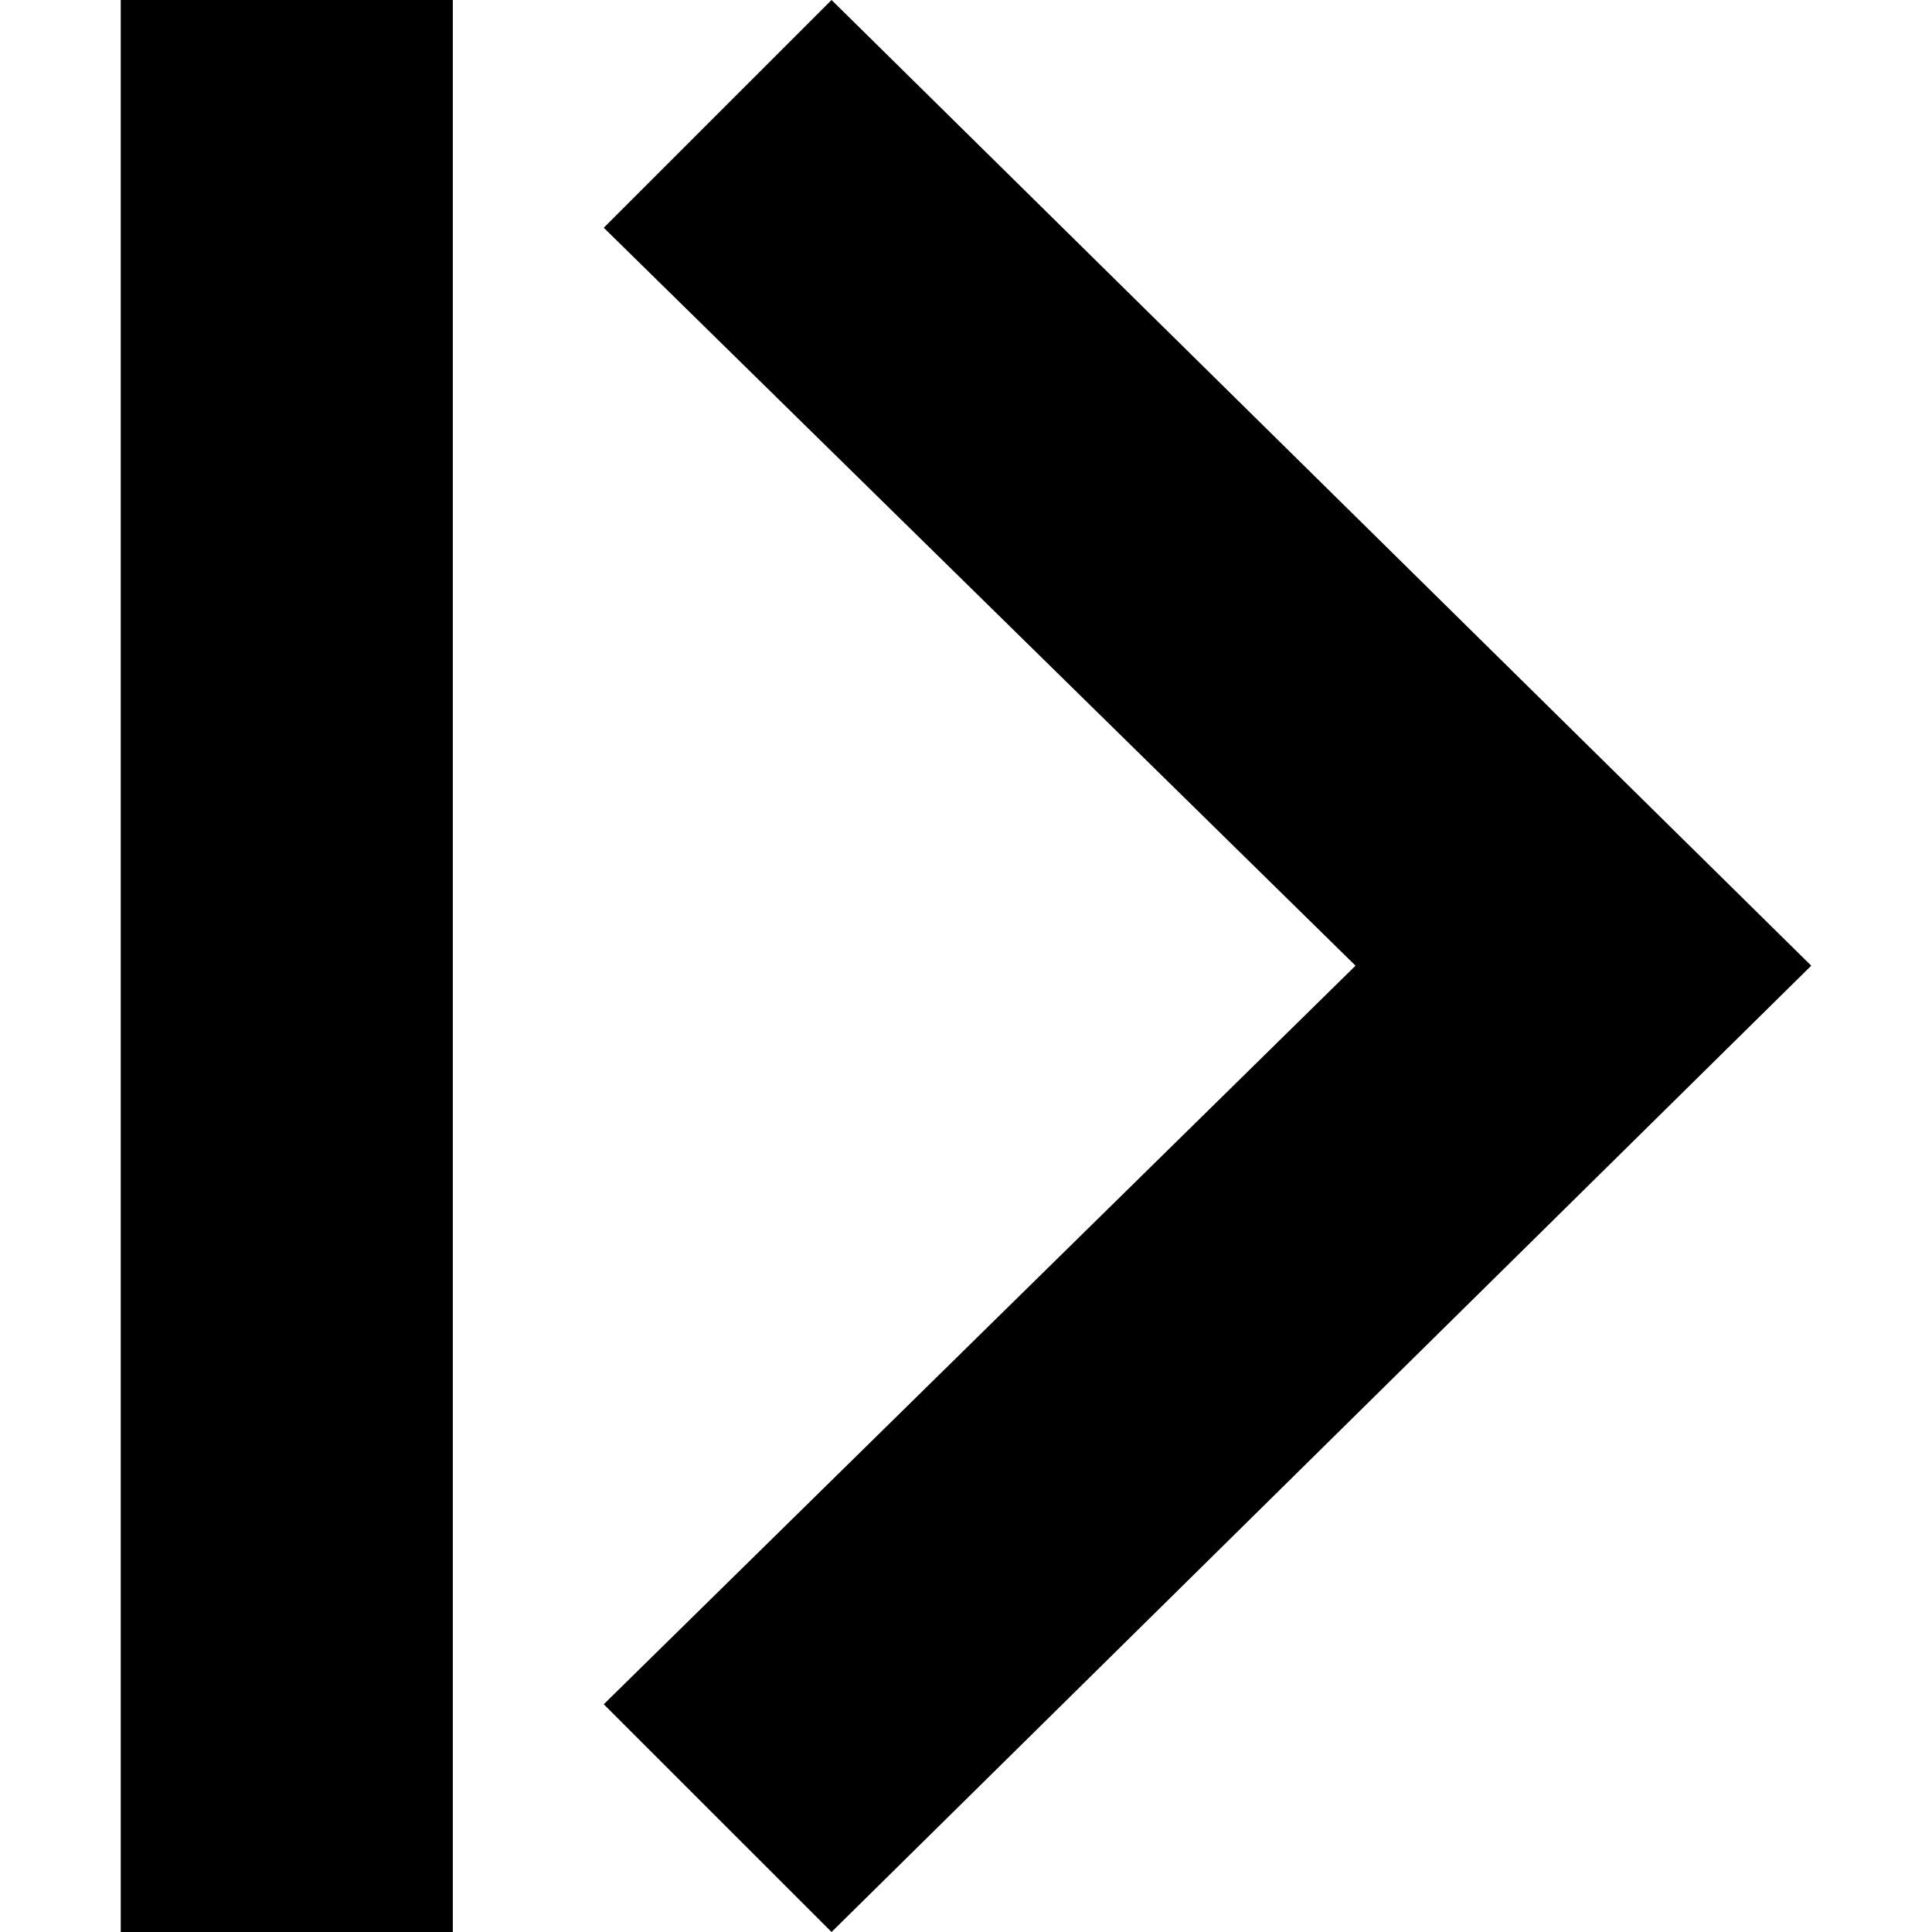
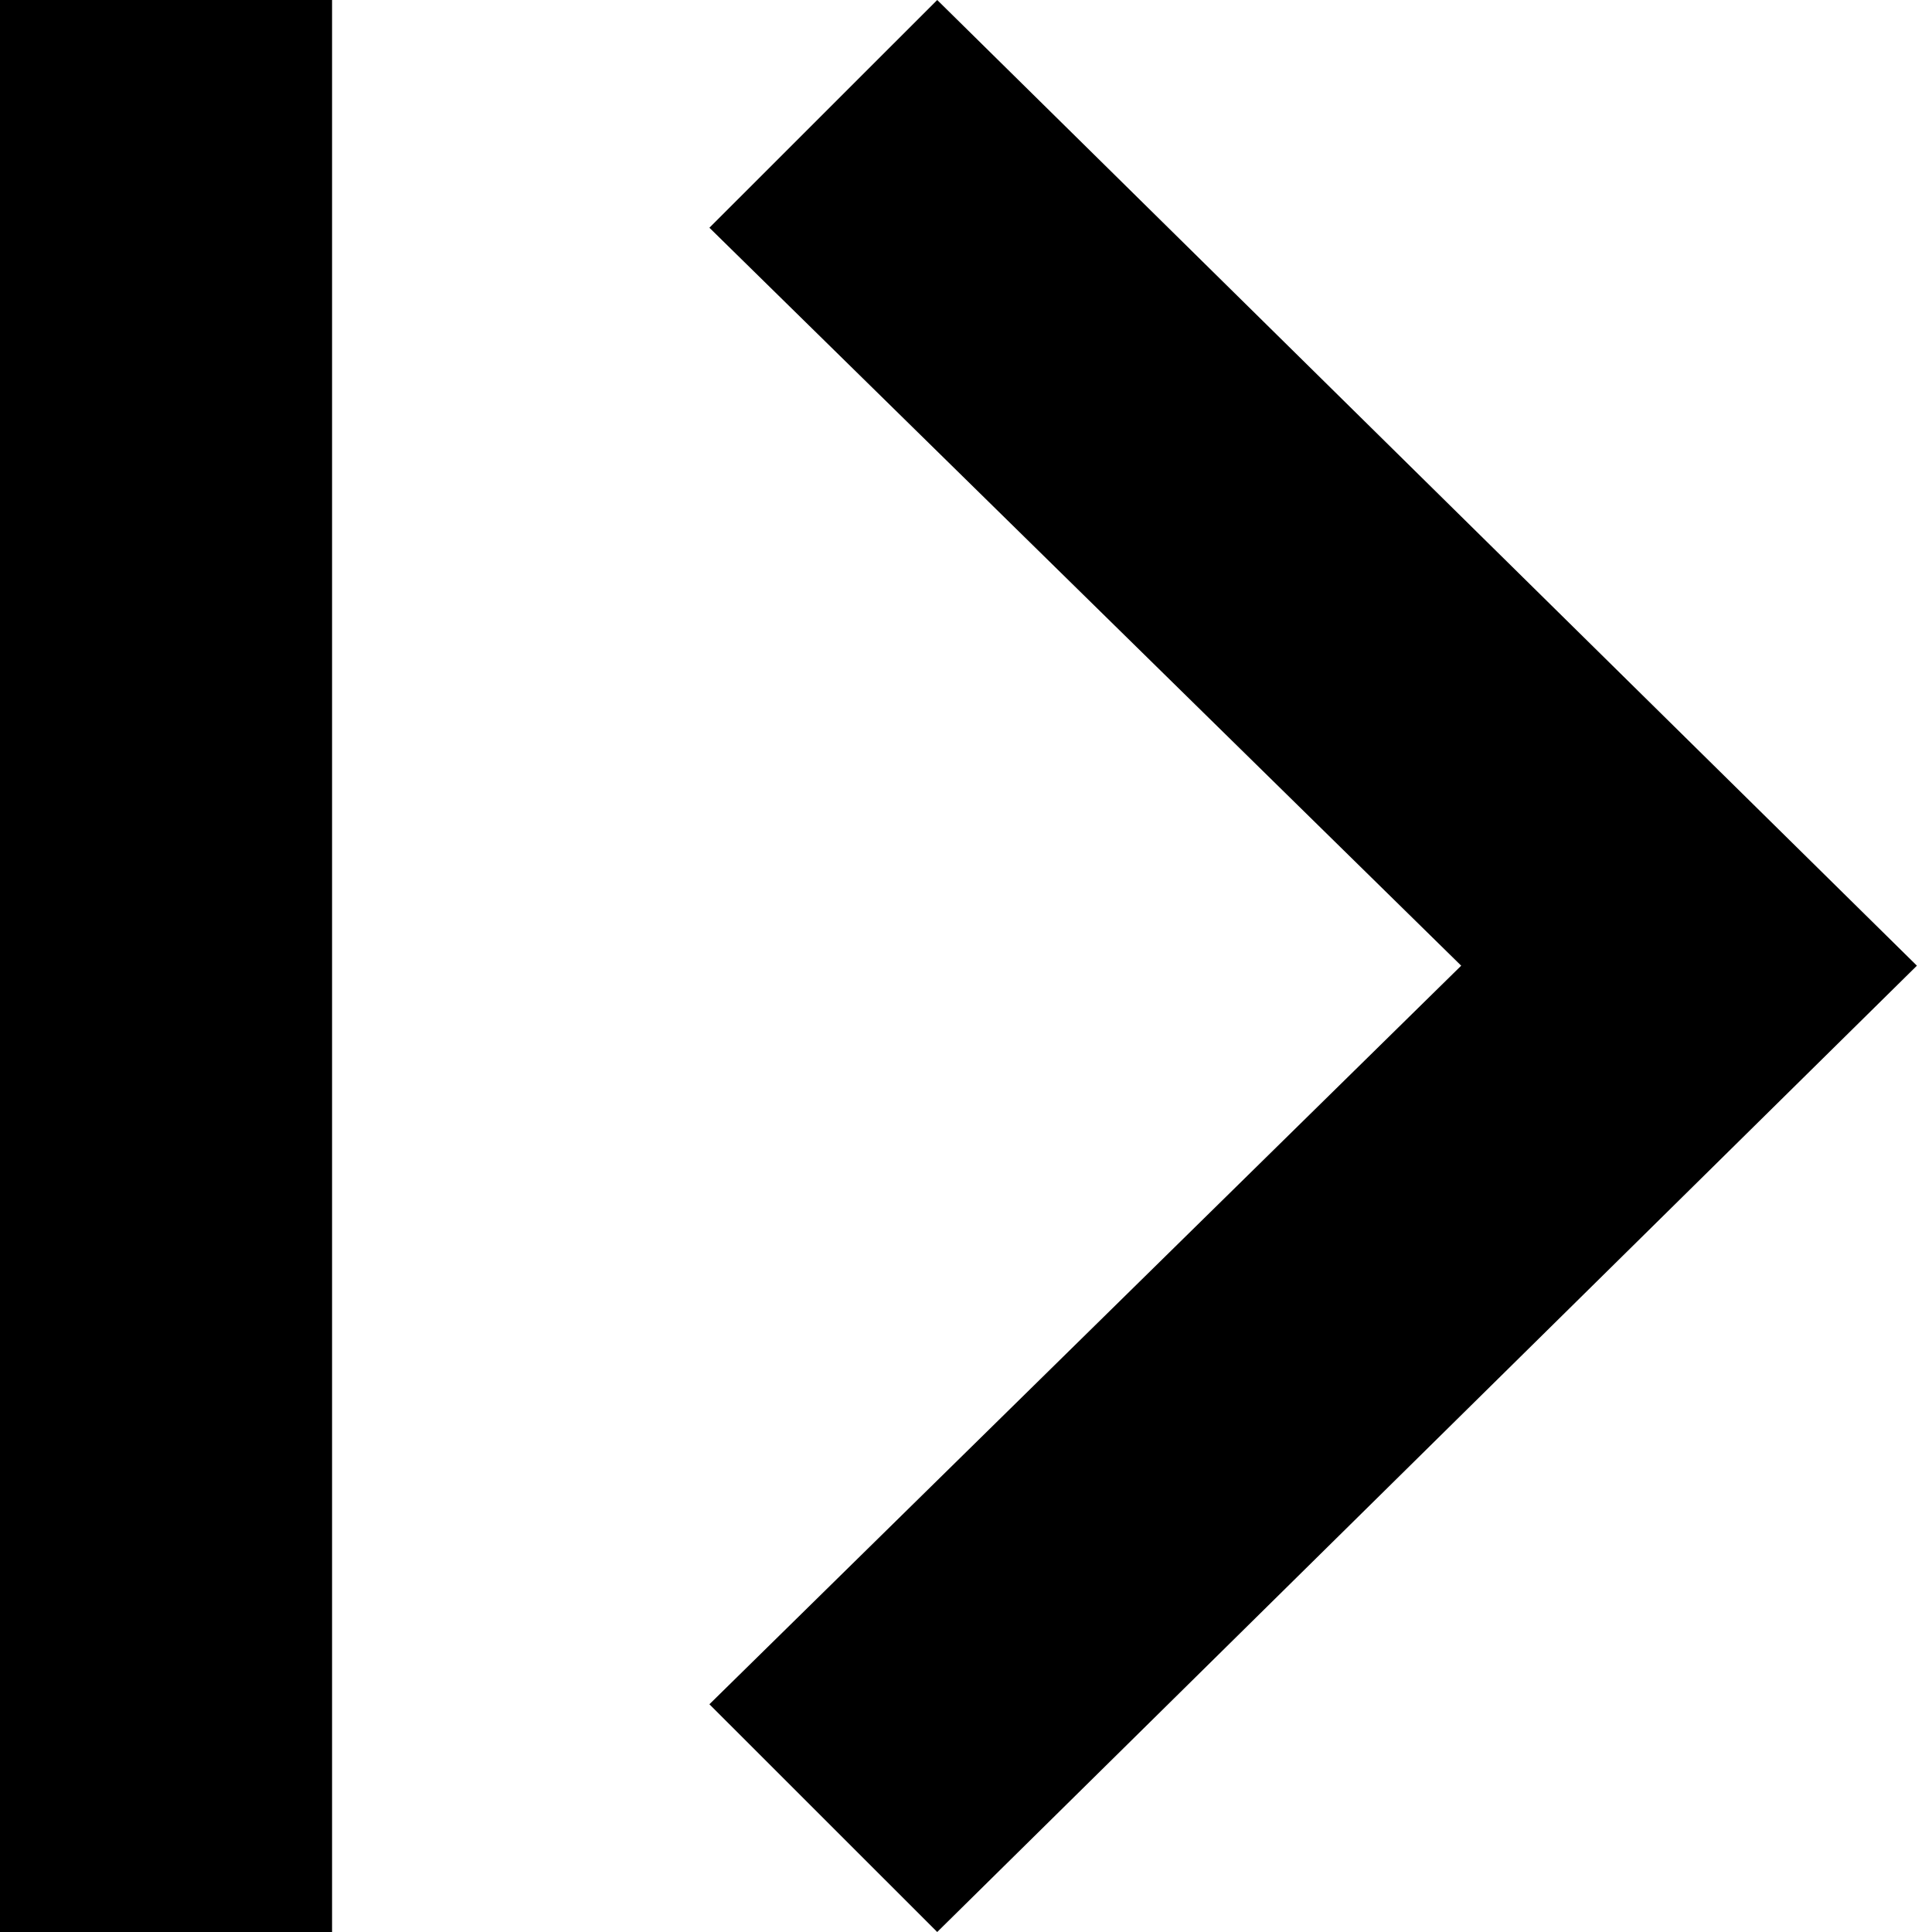
<svg xmlns="http://www.w3.org/2000/svg" fill="currentColor" version="1.1" viewBox="0 0 128 128">
-   <defs>
-     <clipPath id="a" class="frame-clip frame-clip-def">
-       <rect width="128" height="128" rx="0" ry="0" />
-     </clipPath>
-   </defs>
  <g width="24" height="24" rx="0" ry="0">
    <g display="none">
      <g class="fills">
-         <rect x="16" y="0" width="128" height="128" rx="0" ry="0" />
+         <rect x="23" y="0" width="128" height="128" rx="0" ry="0" />
      </g>
    </g>
    <g class="fills">
-       <path d="m55.093 128-15.093-15.088 49.808-48.933-49.808-48.891 15.093-15.088 64.907 63.979z" />
+       <path d="m62.093 128-15.093-15.088 49.808-48.933-49.808-48.891 15.093-15.088 64.907 63.979z" />
    </g>
  </g>
  <g class="fills">
-     <rect x="8" width="22" height="128" rx="0" ry="0" />
+     <rect x="0" width="22" height="128" rx="0" ry="0" />
  </g>
</svg>
